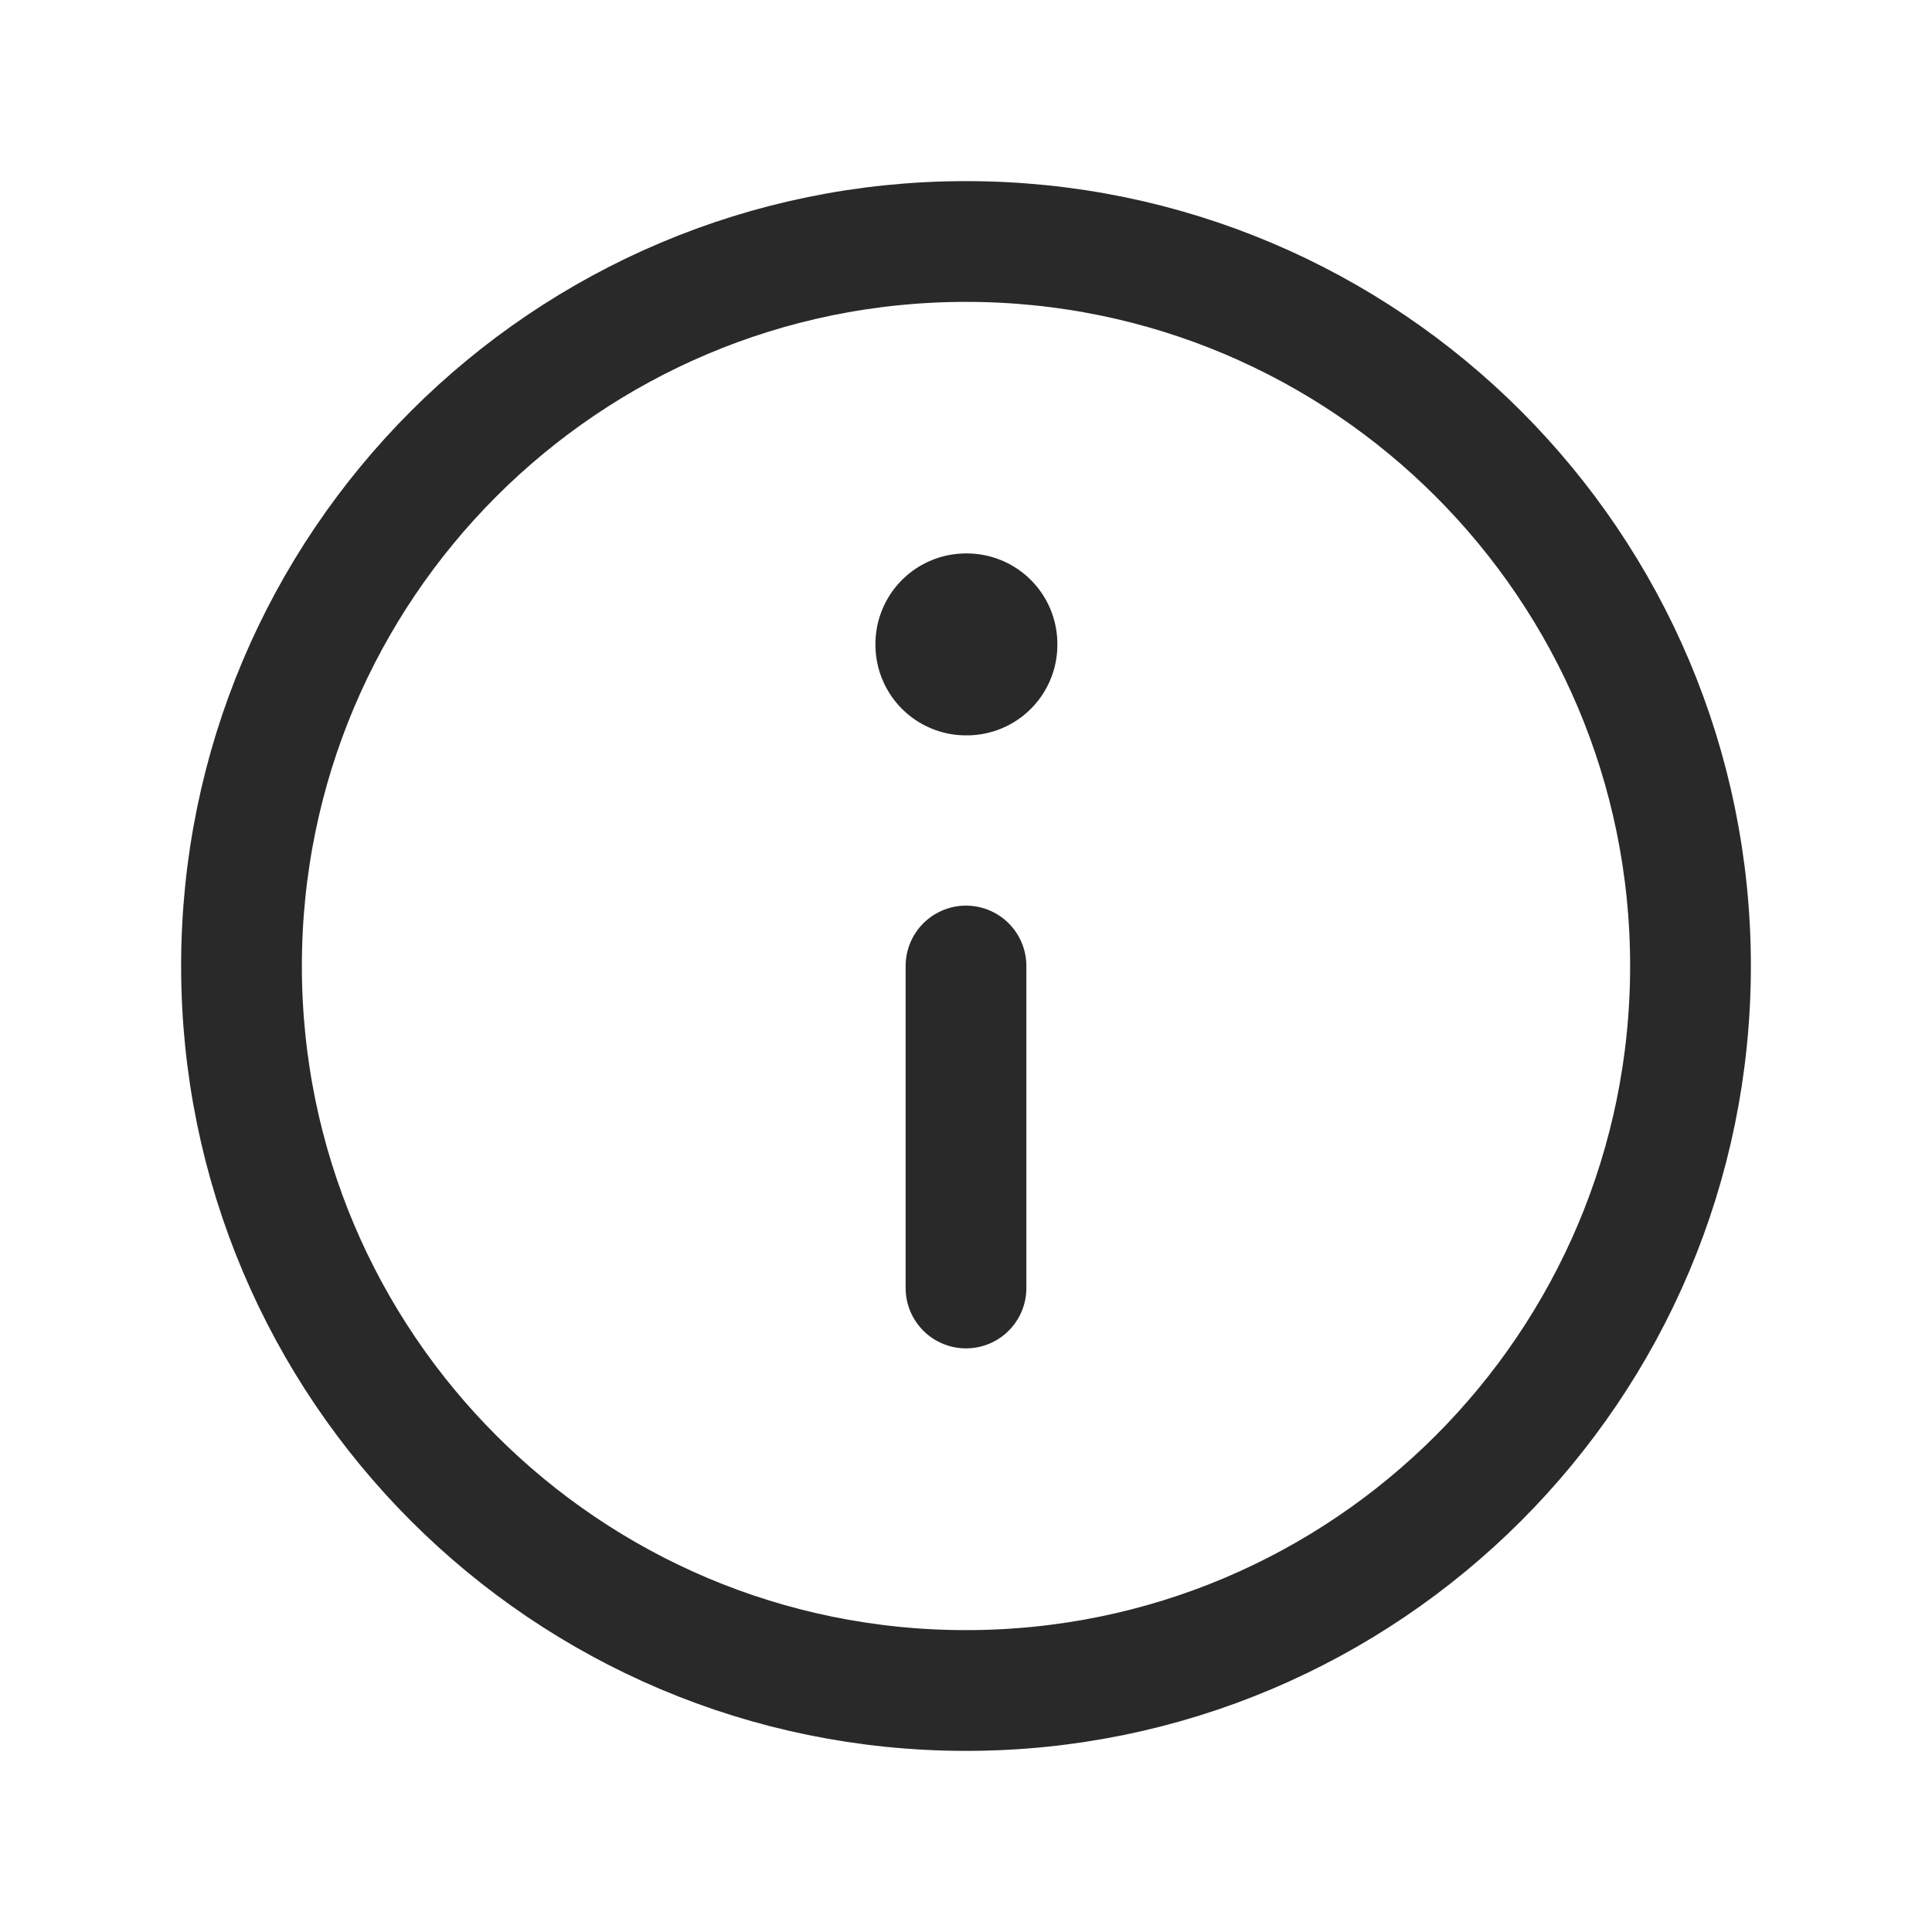
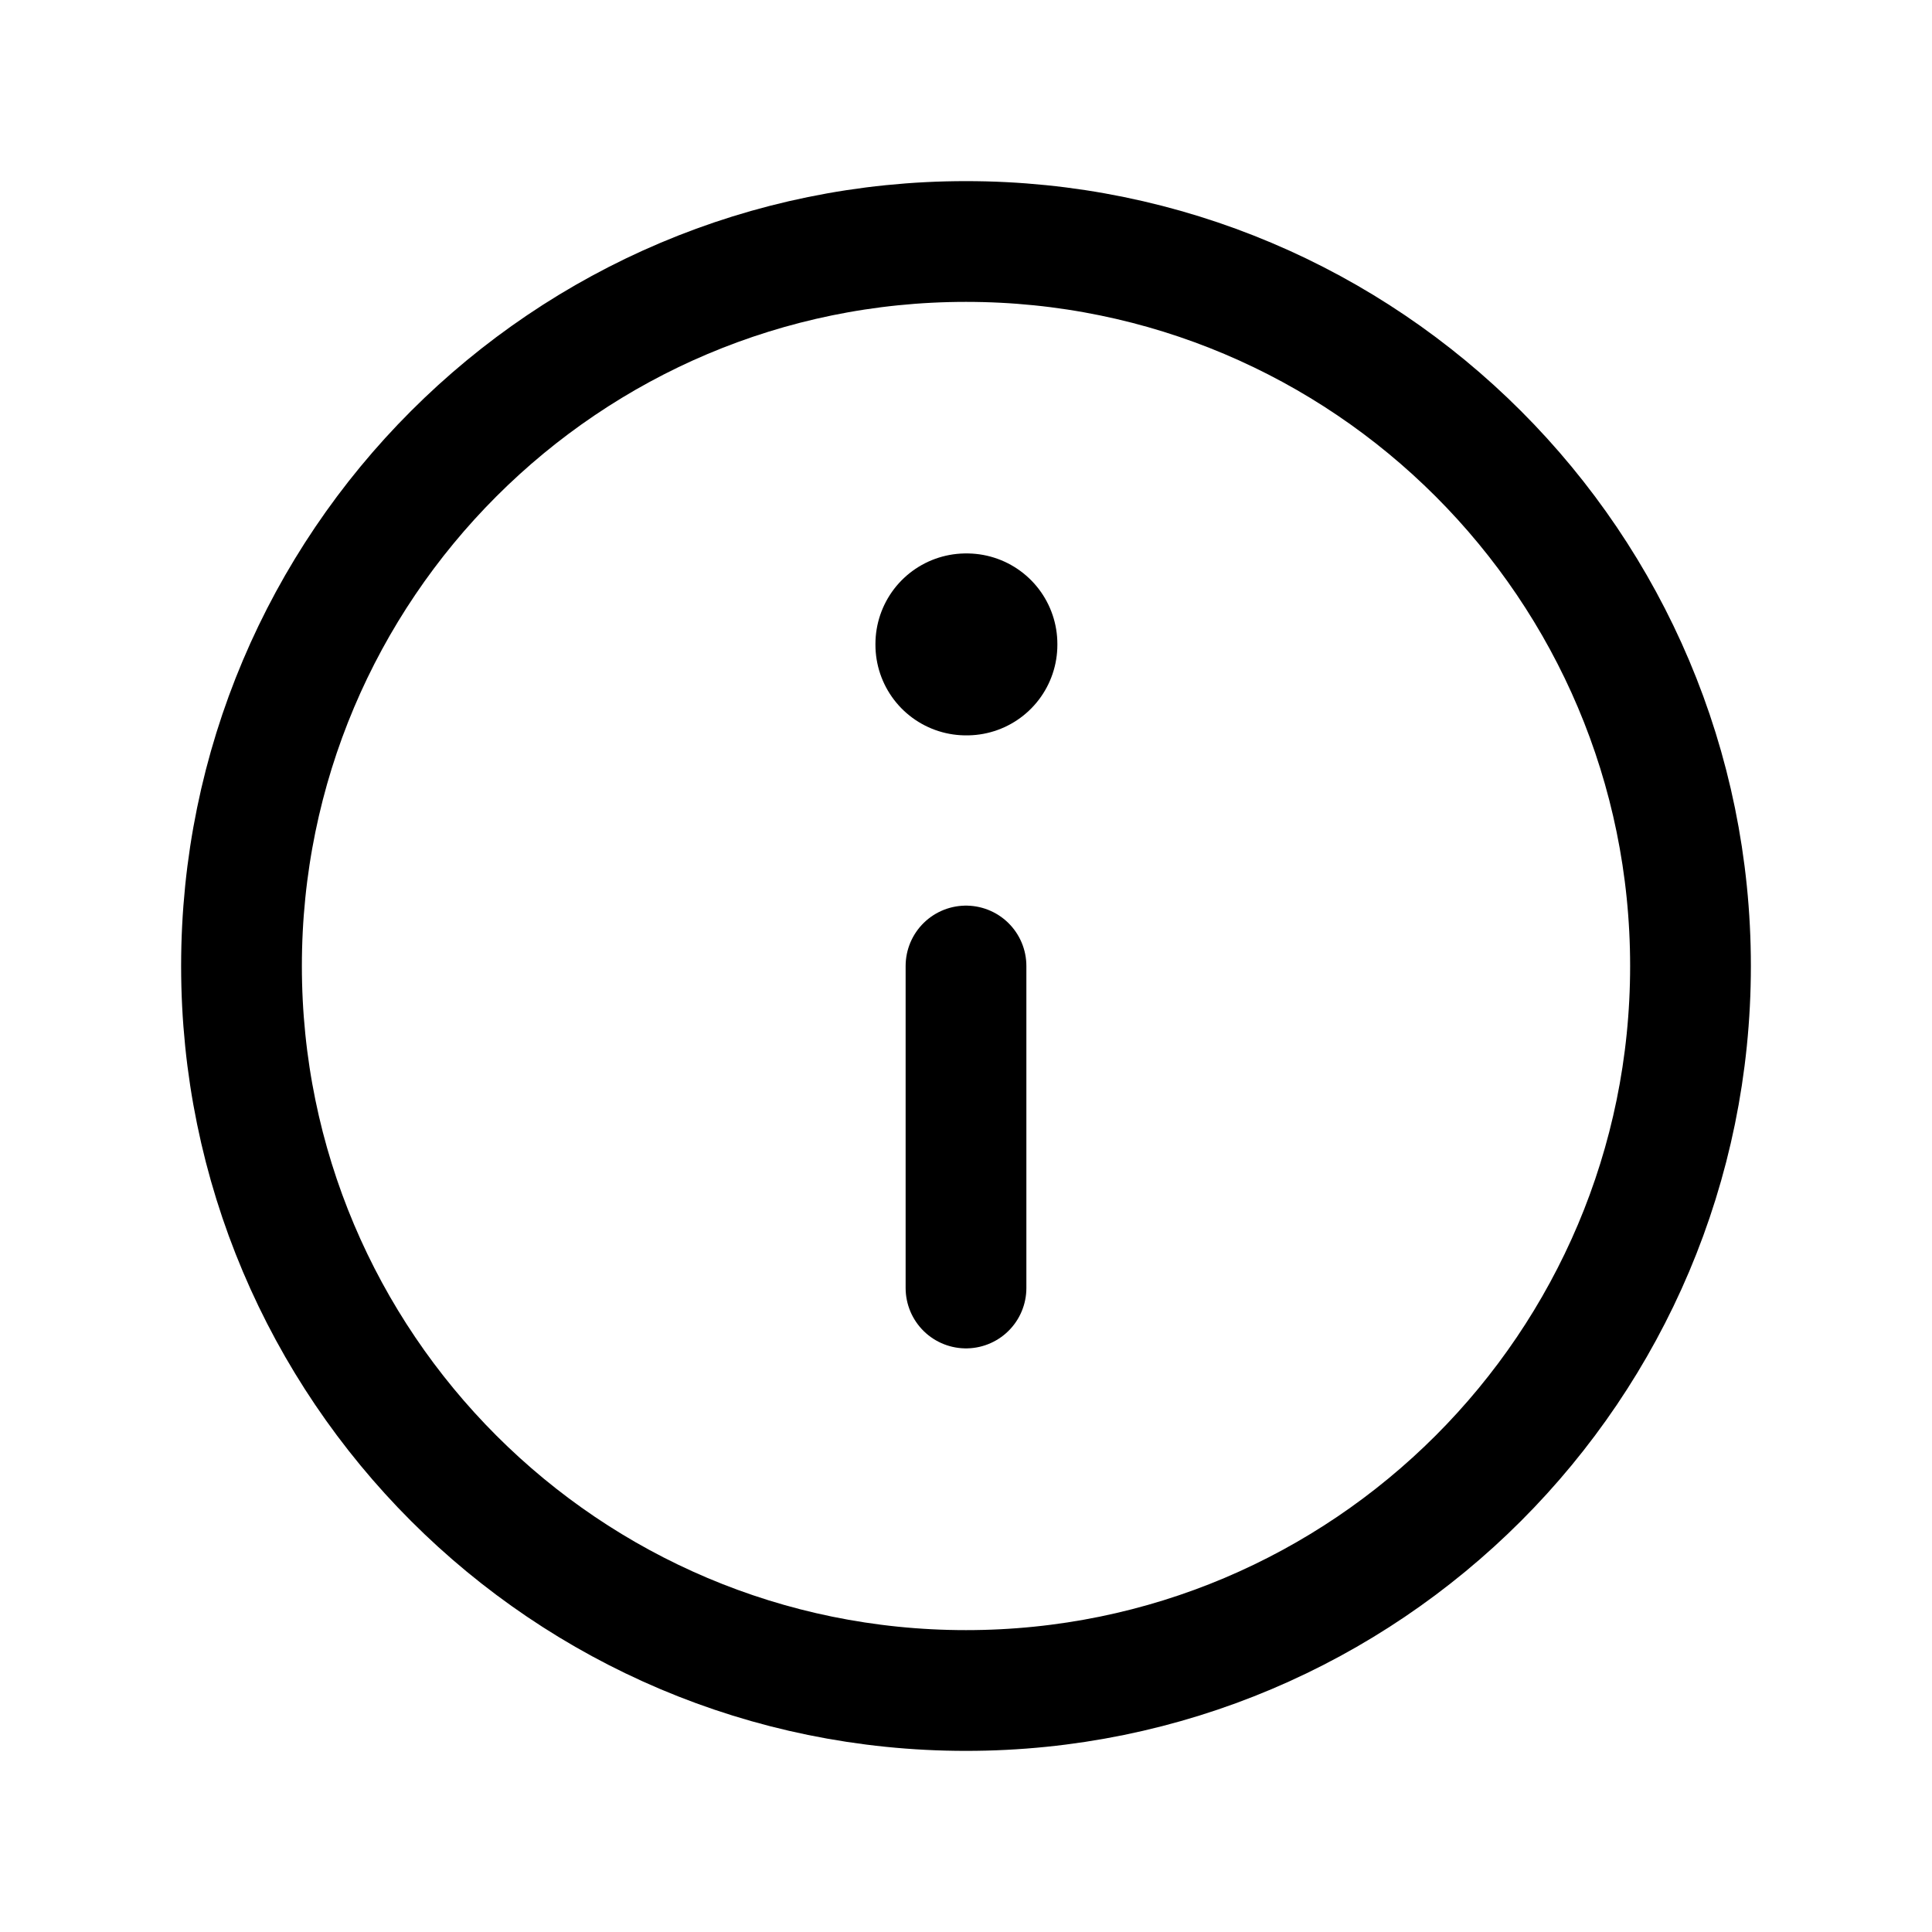
<svg xmlns="http://www.w3.org/2000/svg" width="24" height="24" viewBox="0 0 24 24" fill="none">
-   <circle cx="12" cy="12" r="9" stroke="#292929" stroke-width="1.5" stroke-linecap="round" stroke-linejoin="round" />
-   <rect x="12" y="8" width="0.01" height="0.01" stroke="#292929" stroke-width="2.25" stroke-linejoin="round" />
-   <path d="M12 12V16" stroke="#292929" stroke-width="1.5" stroke-linecap="round" stroke-linejoin="round" />
+   <circle cx="12" cy="12" r="9" stroke="currentColor" stroke-width="1.5" stroke-linecap="round" stroke-linejoin="round" />
+   <rect x="12" y="8" width="0.01" height="0.01" stroke="currentColor" stroke-width="2.25" stroke-linejoin="round" />
+   <path d="M12 12V16" stroke="currentColor" stroke-width="1.5" stroke-linecap="round" stroke-linejoin="round" />
</svg>
